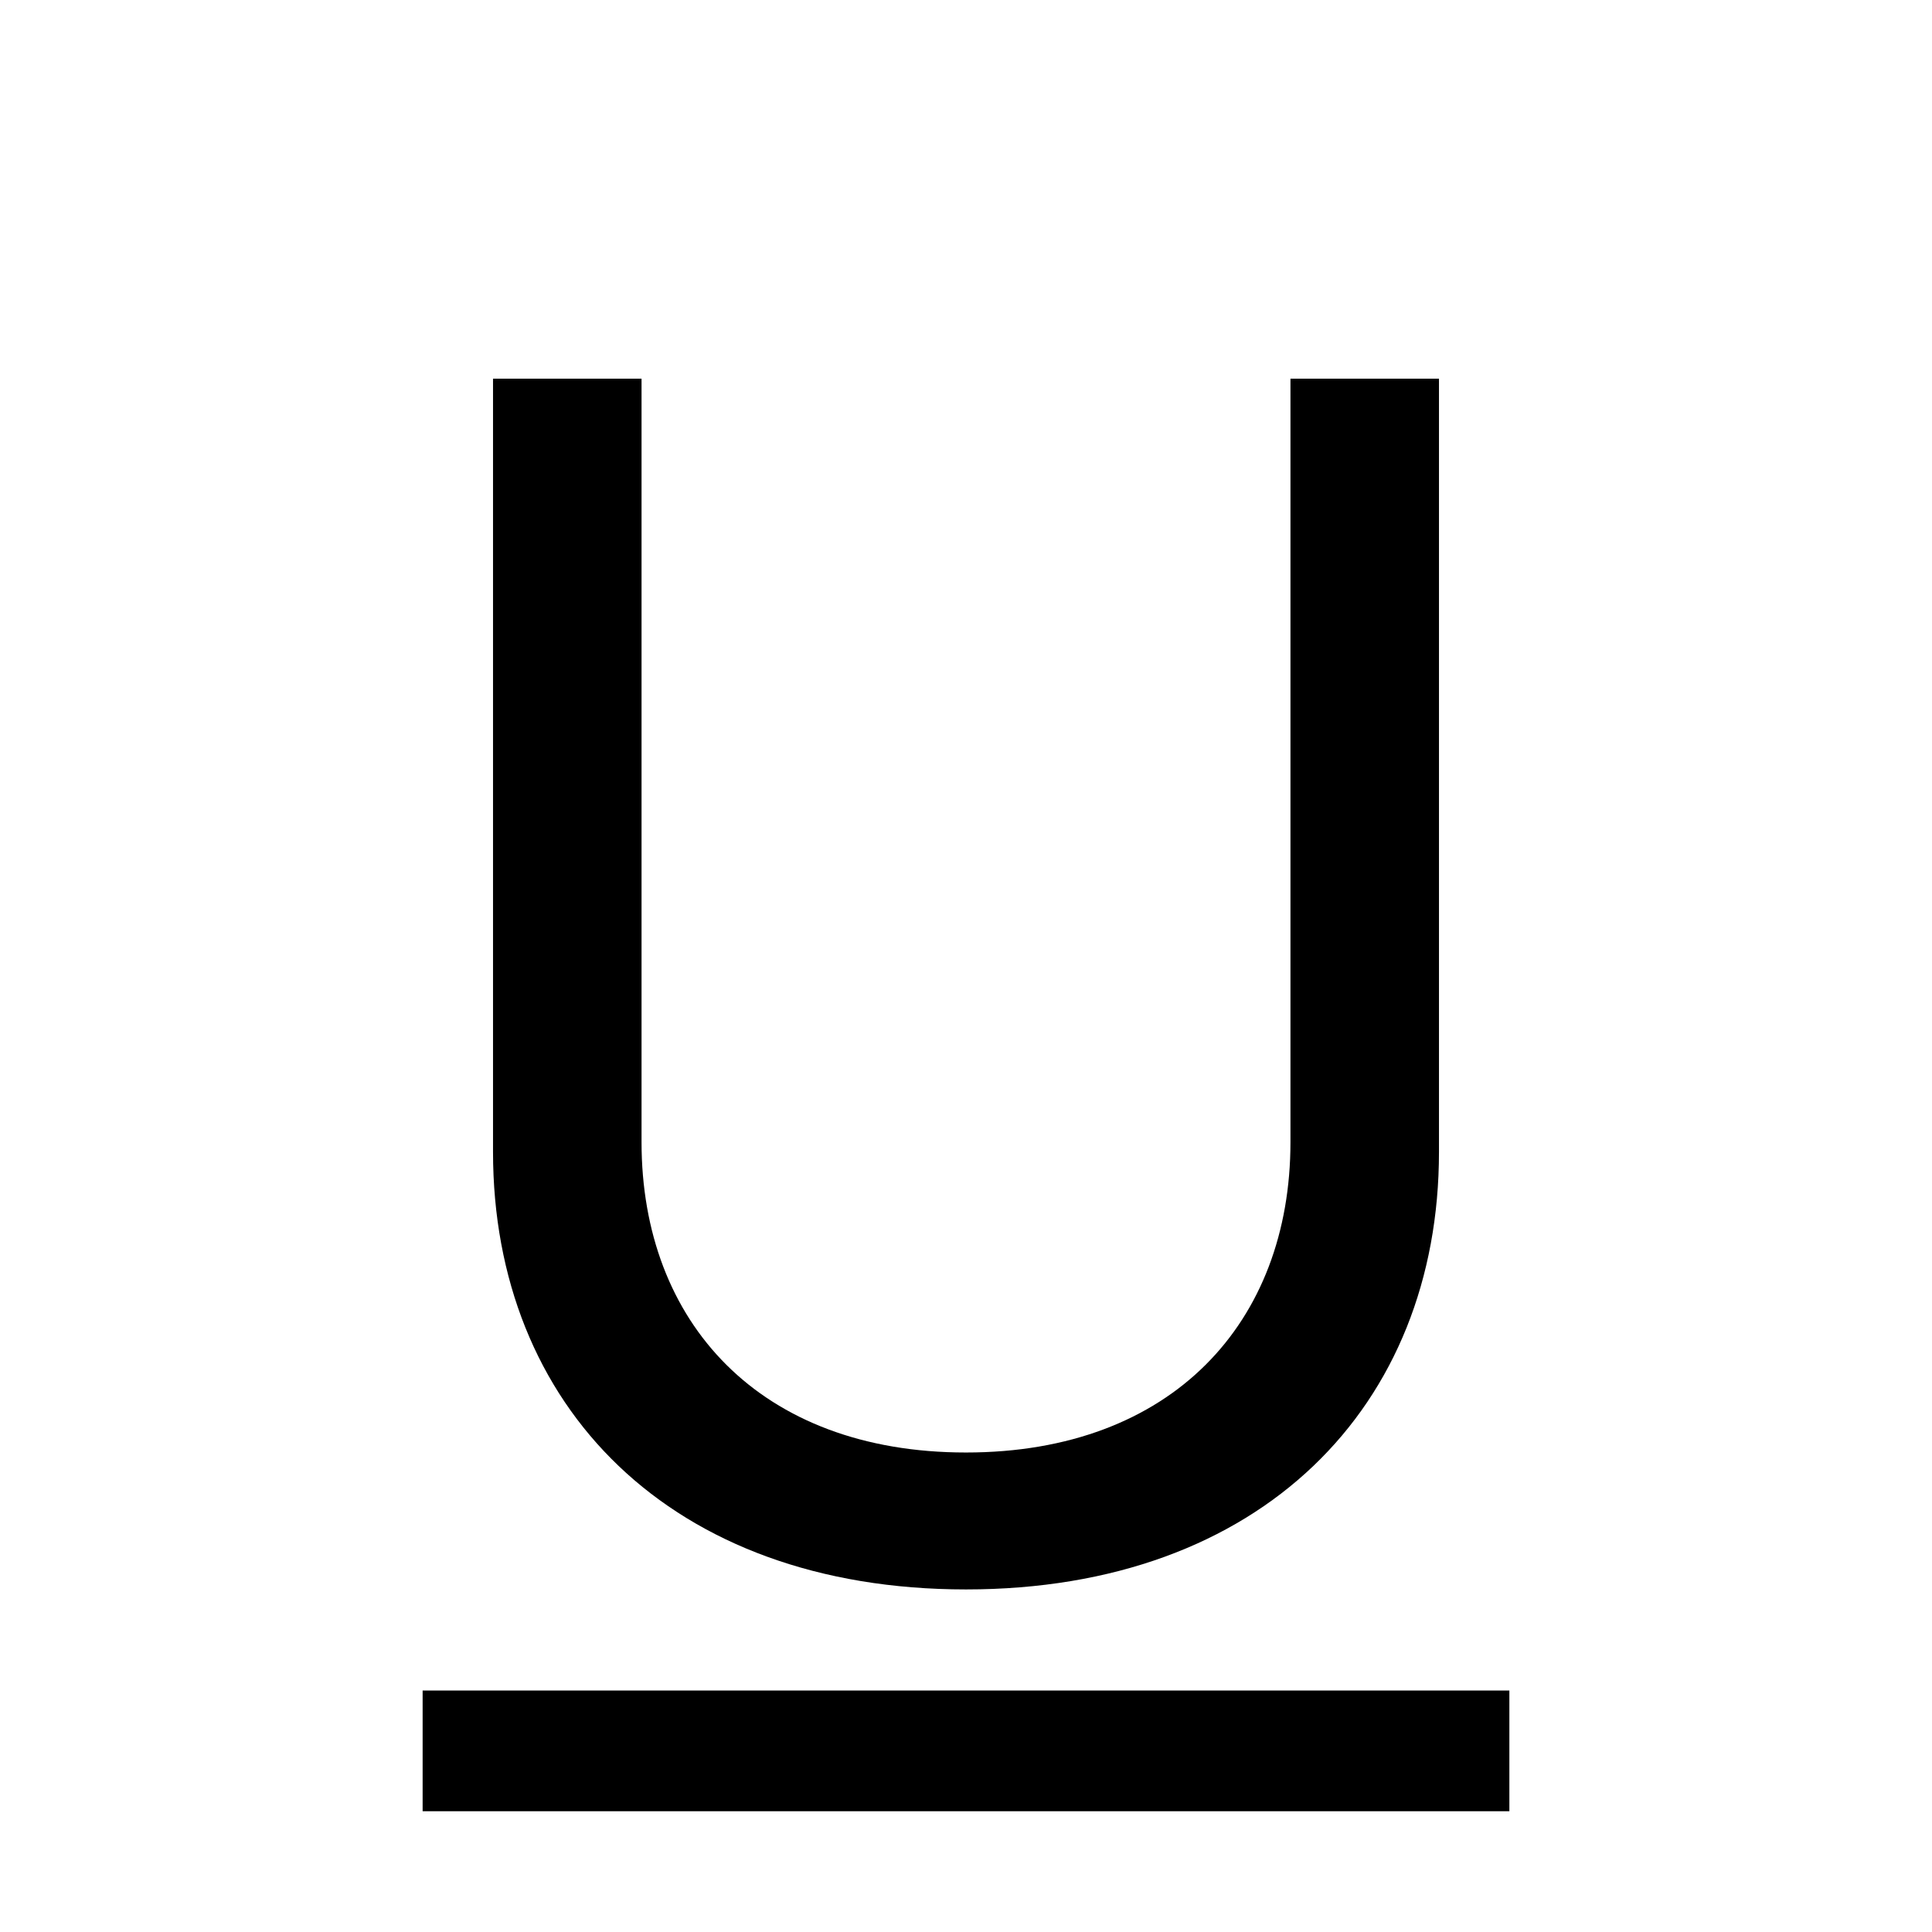
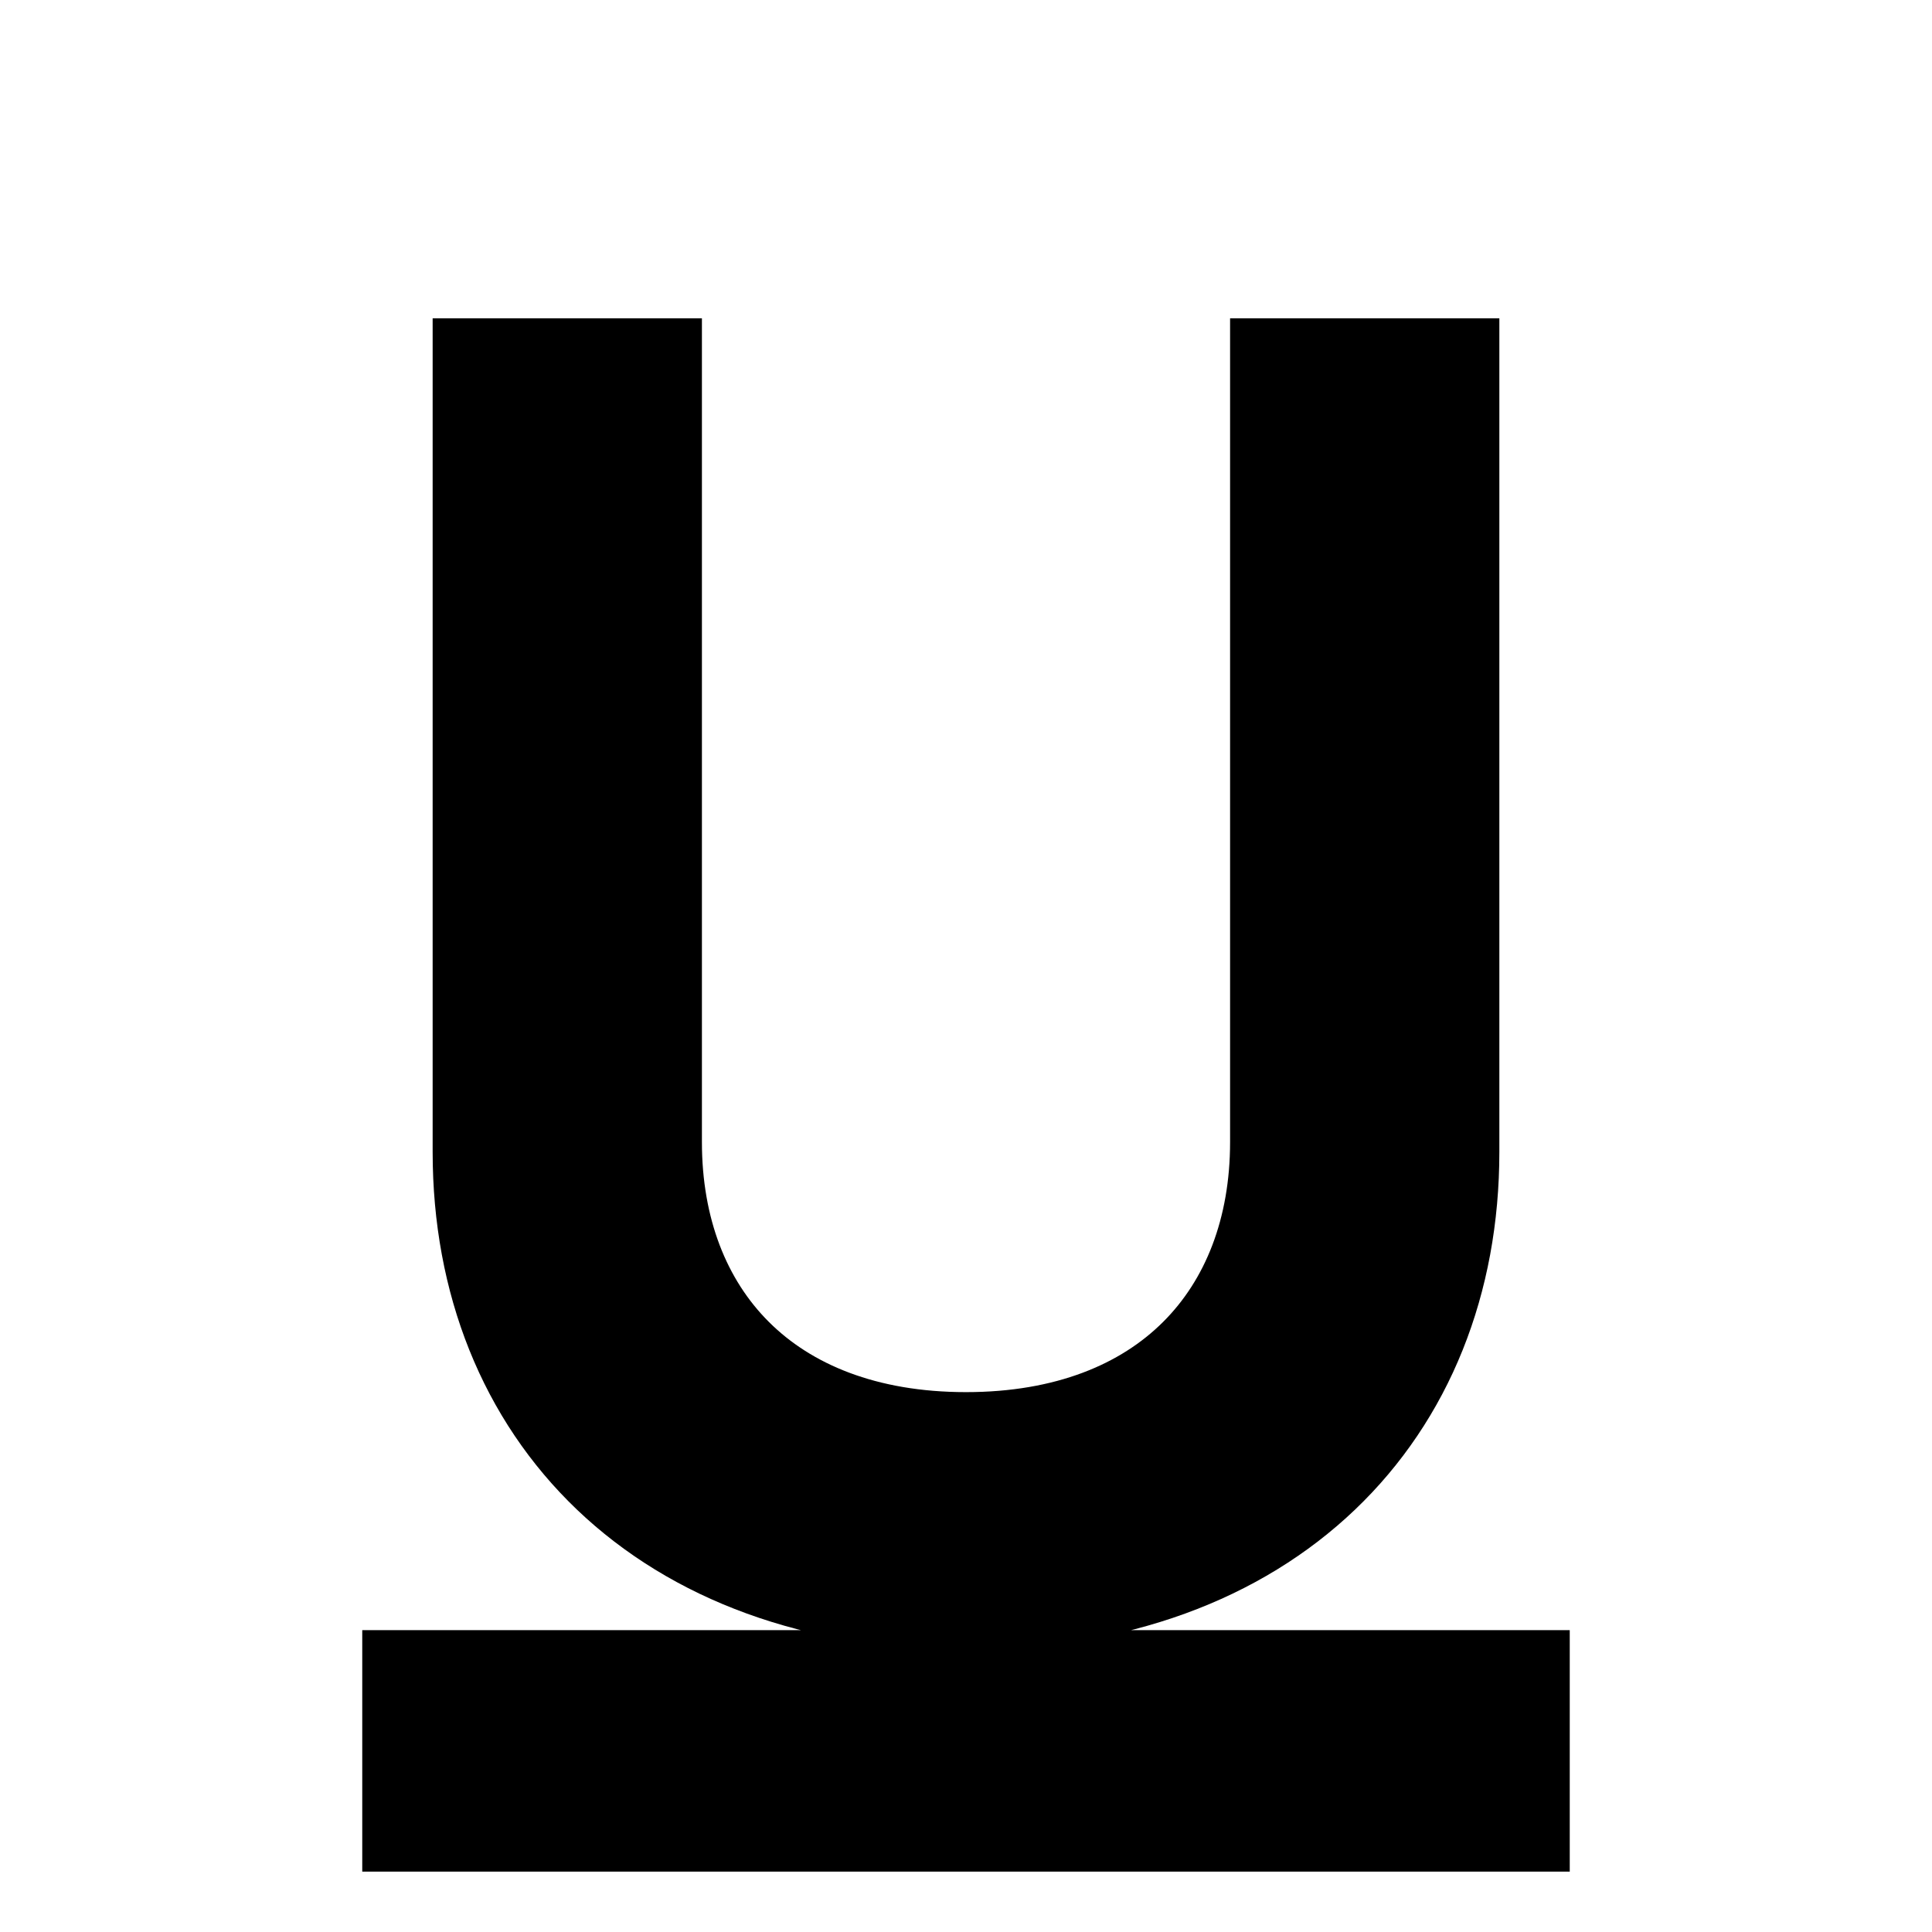
- <svg xmlns="http://www.w3.org/2000/svg" width="16" height="16" fill="currentColor" class="bi bi-type-underline" viewBox="0 0 16 16">
+ <svg xmlns="http://www.w3.org/2000/svg" width="16" height="16" fill="currentColor" stroke="currentColor" class="bi bi-type-underline" viewBox="0 0 16 16">
  <path d="M5.313 3.136h-1.23V9.54c0 2.105 1.47 3.623 3.917 3.623s3.917-1.518 3.917-3.623V3.136h-1.23v6.323c0 1.49-.978 2.57-2.687 2.57-1.709 0-2.687-1.08-2.687-2.57V3.136zM12.5 15h-9v-1h9v1z" />
</svg>
